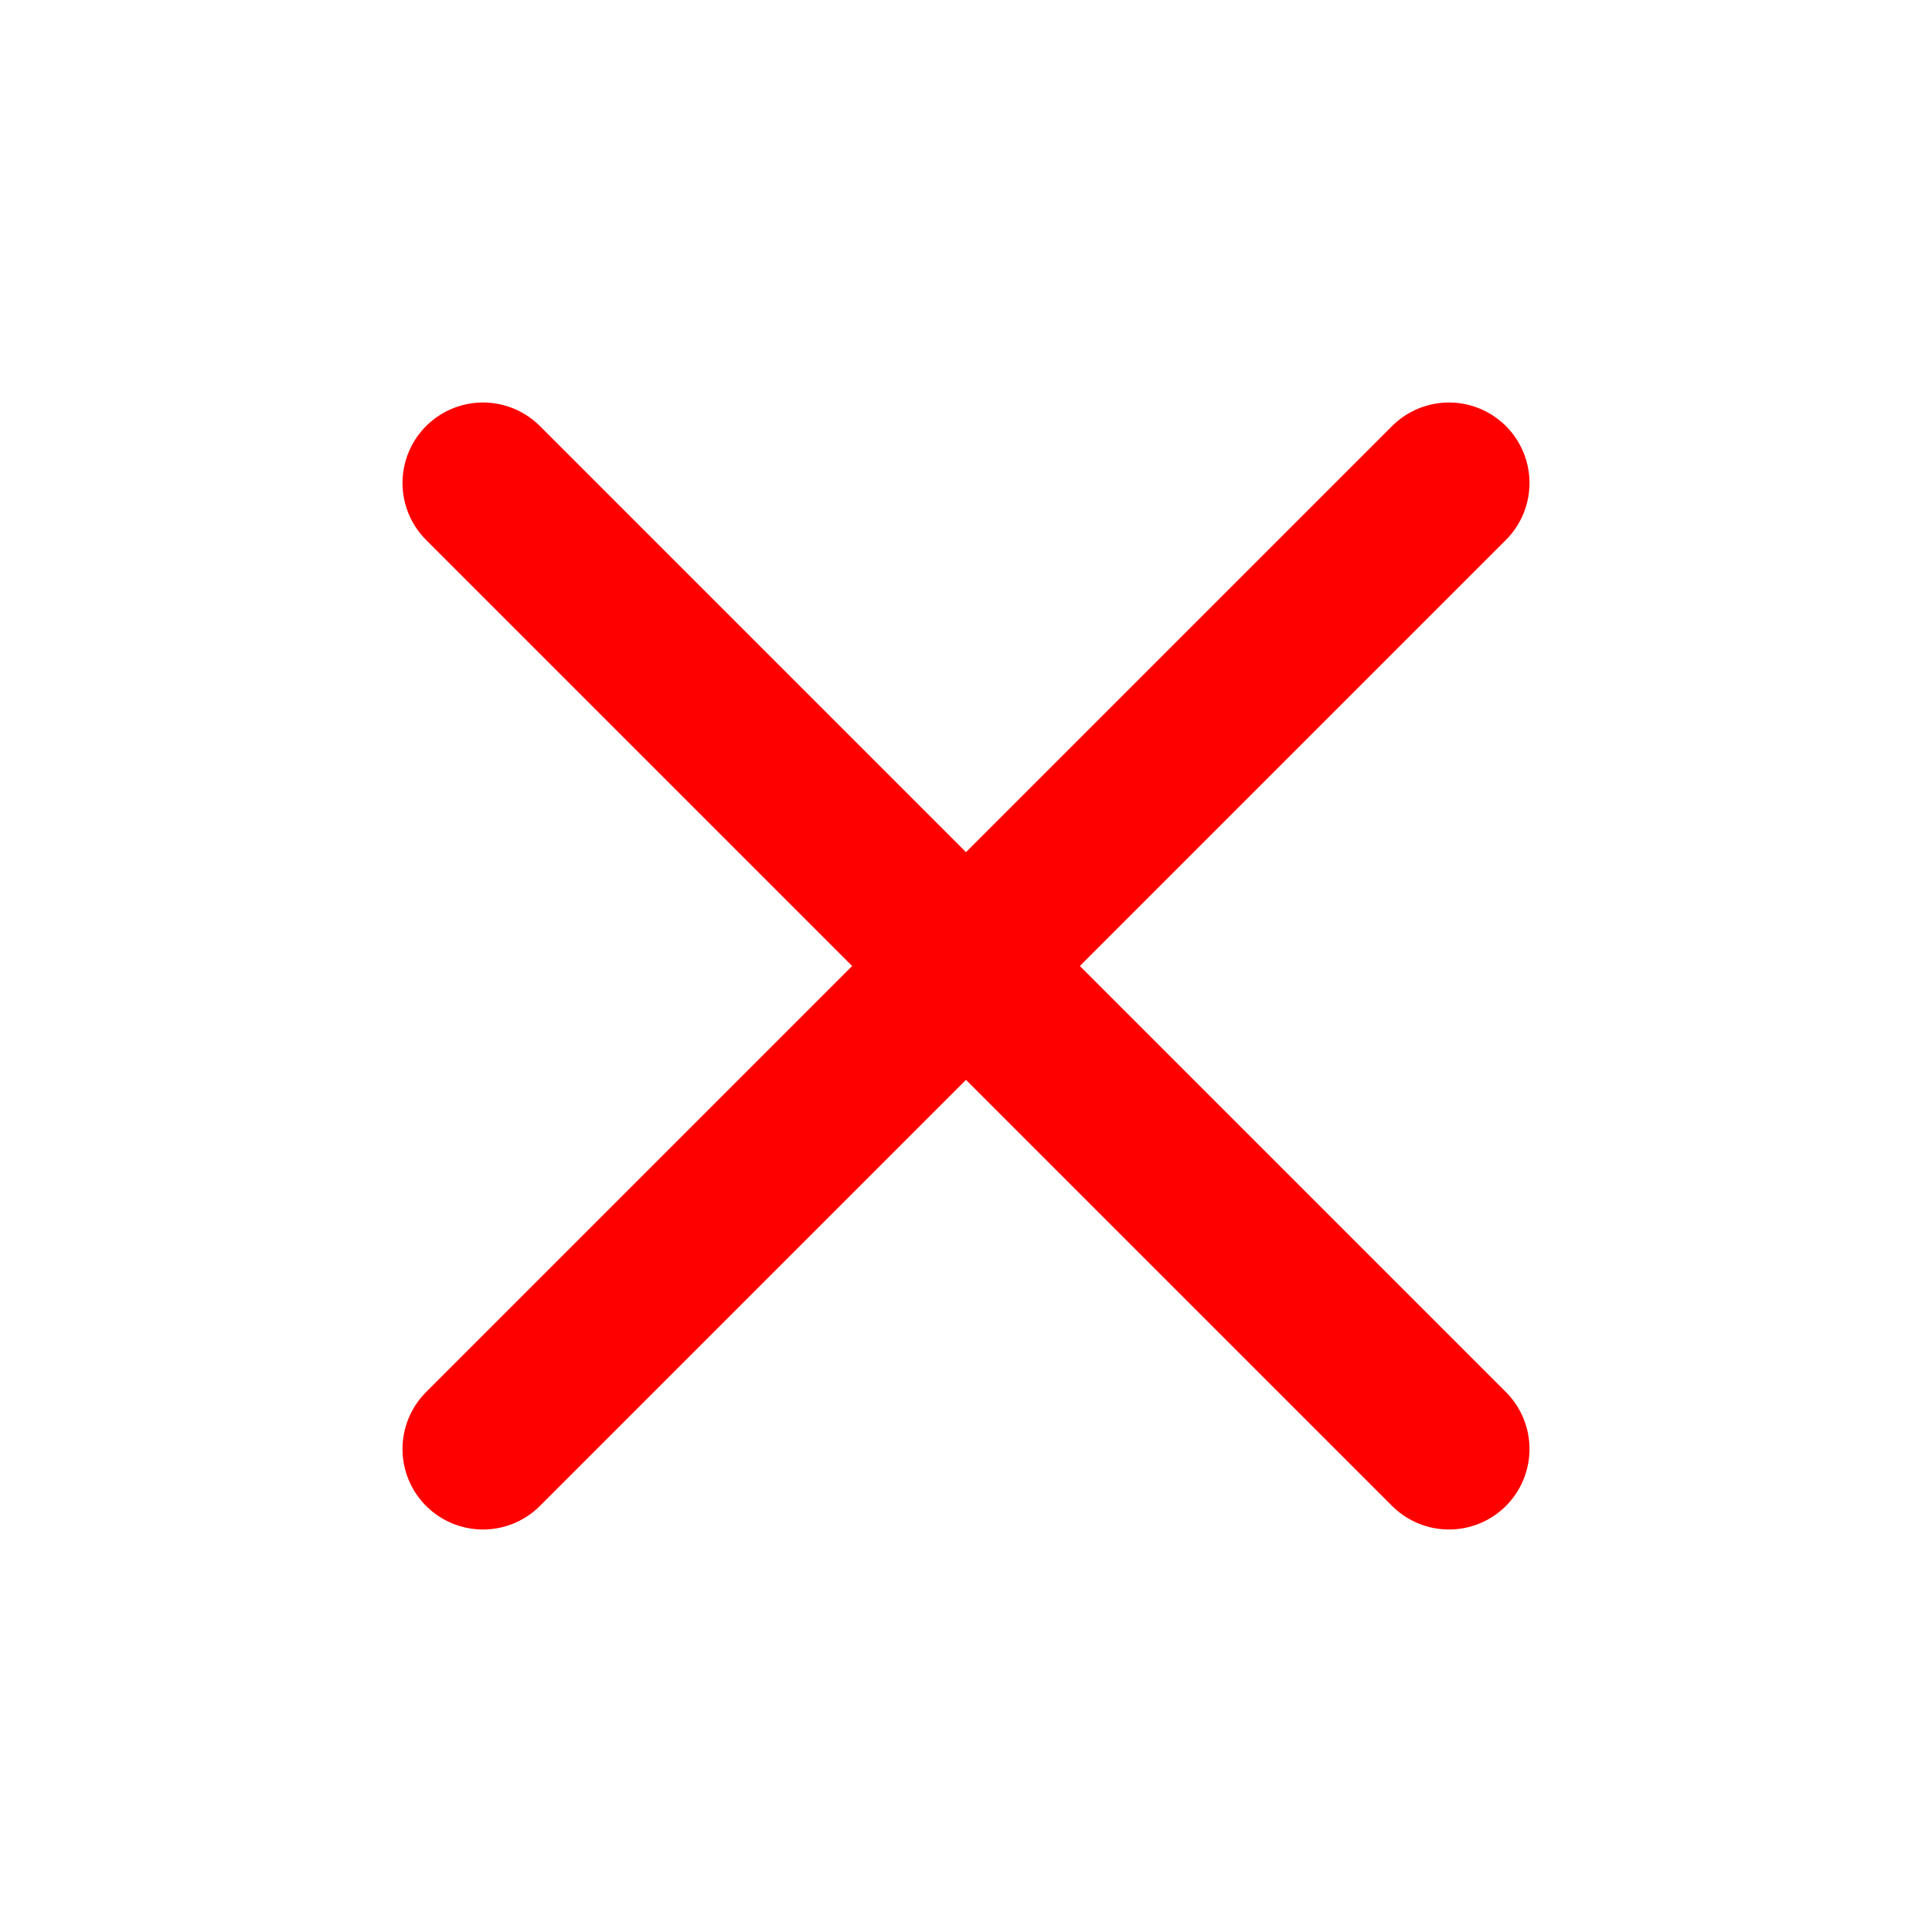
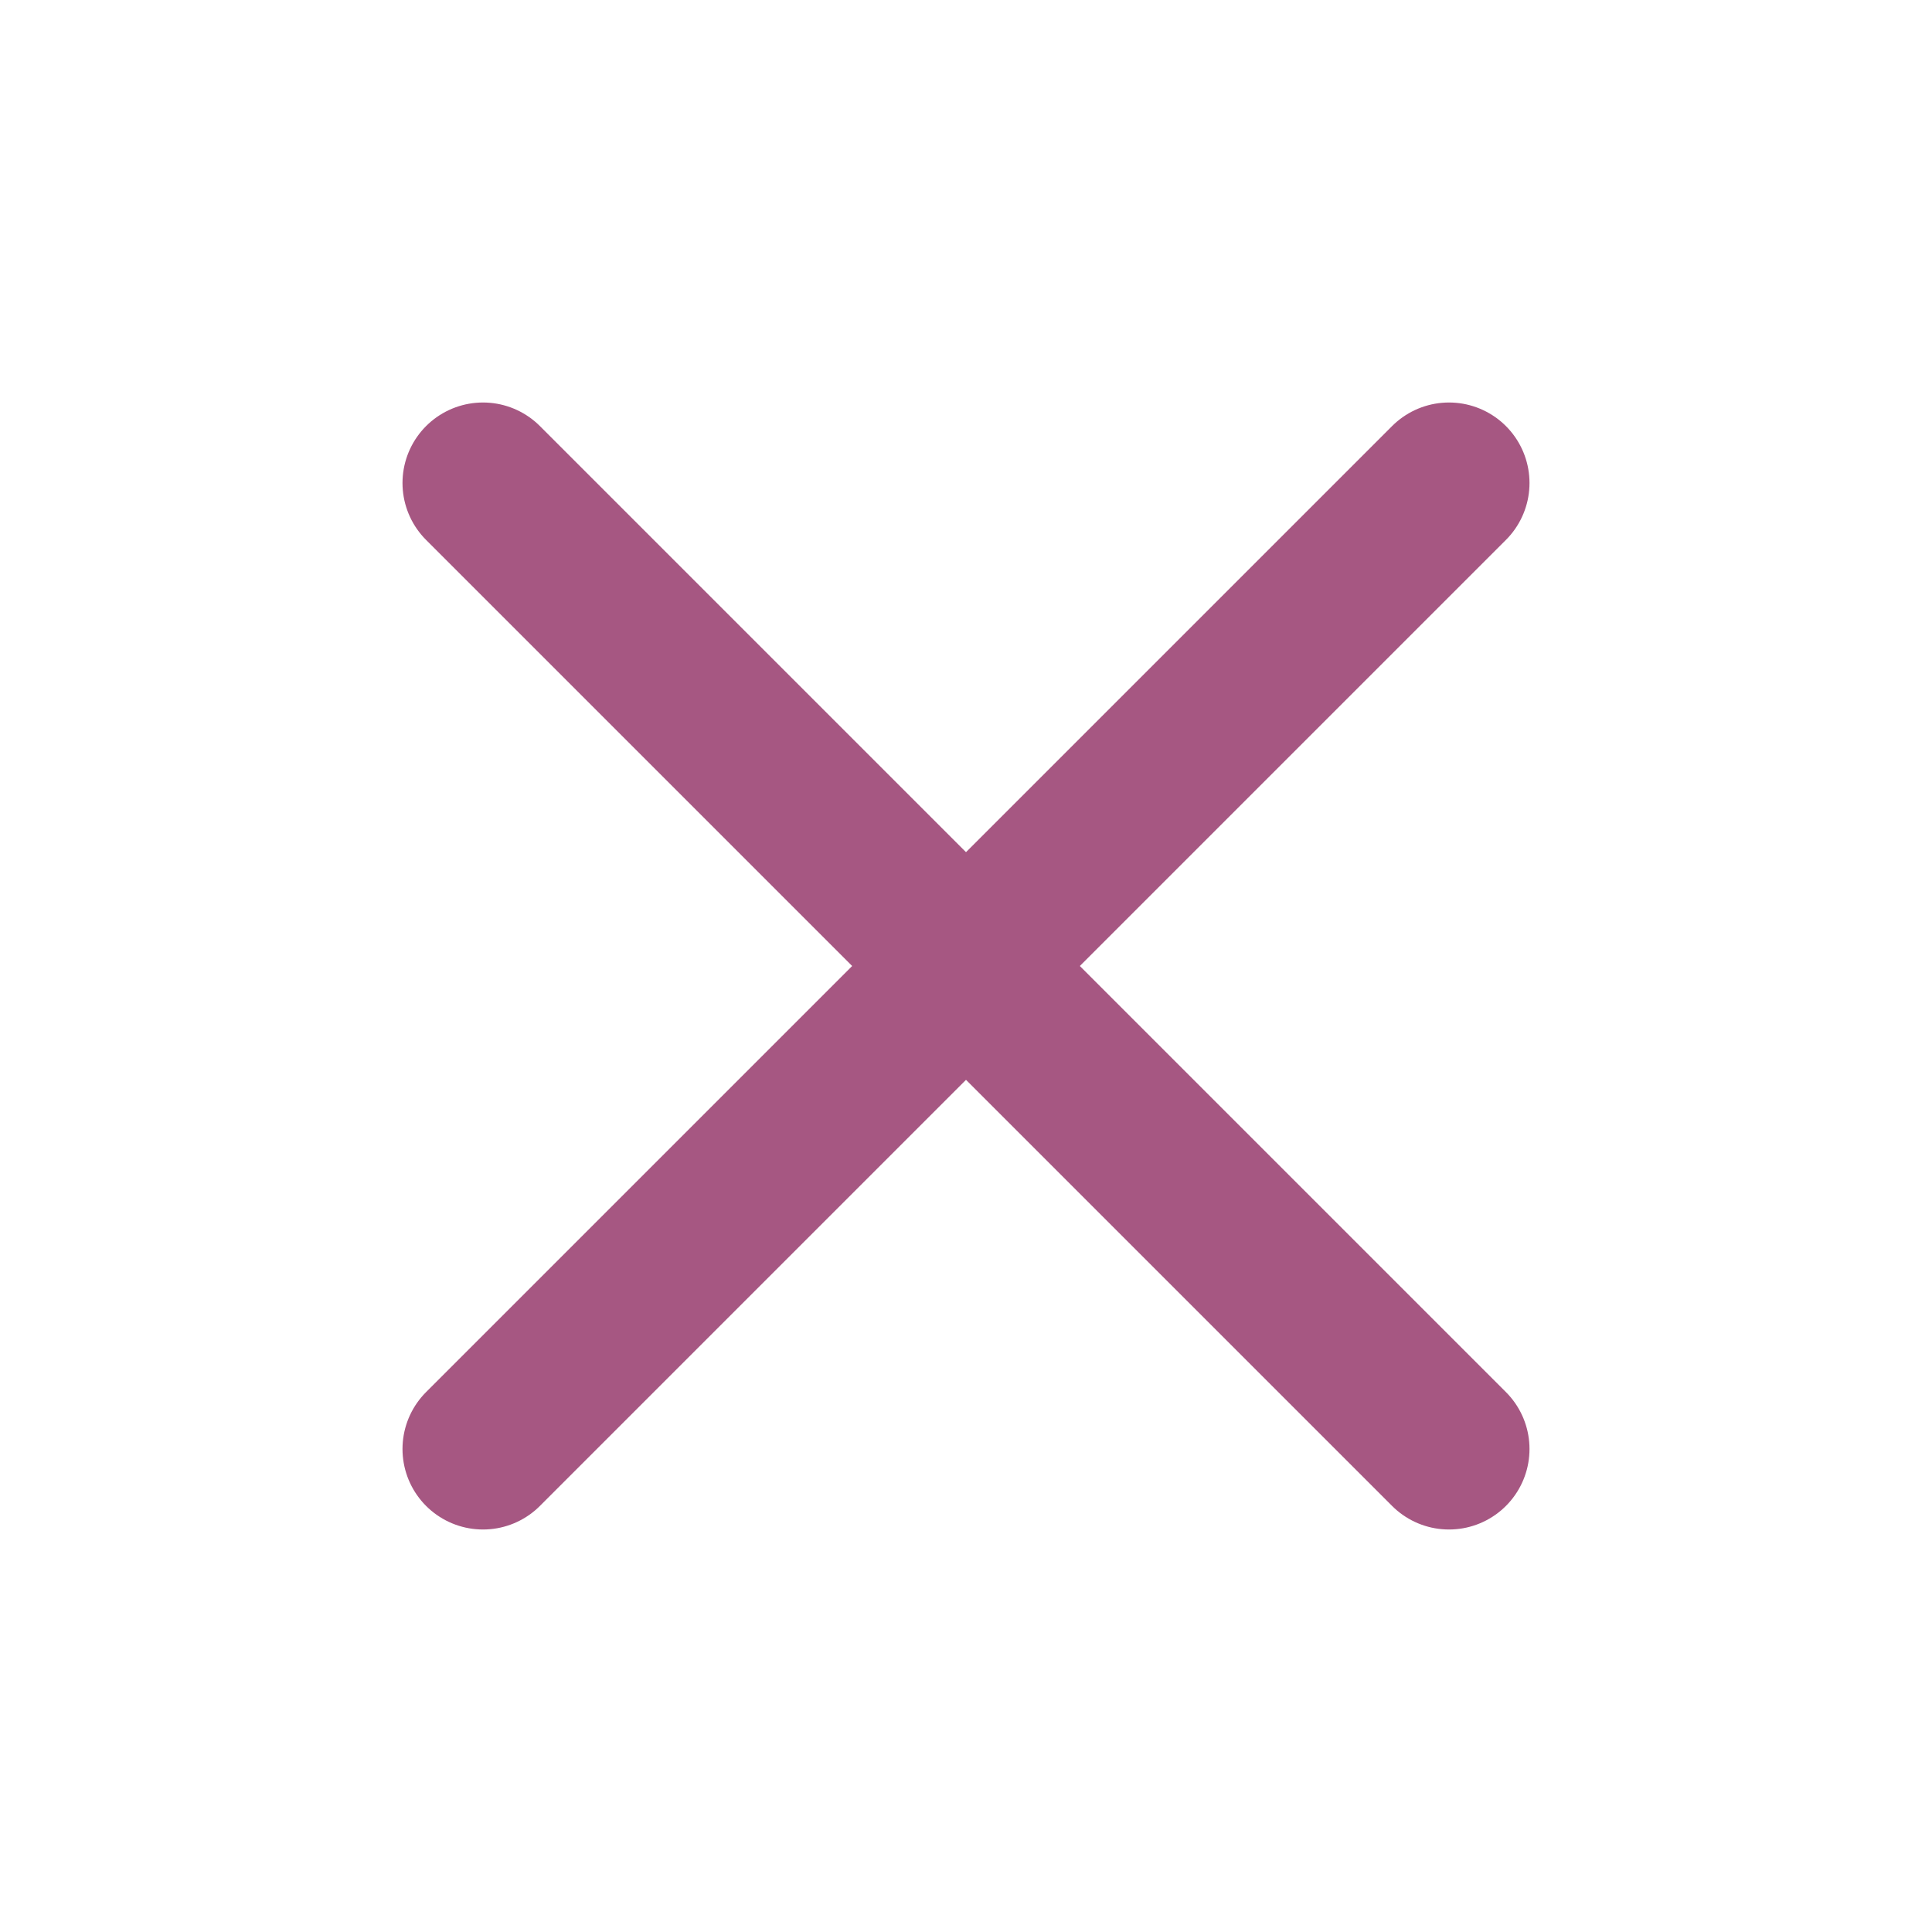
- <svg xmlns="http://www.w3.org/2000/svg" width="24" height="24" viewBox="0 0 24 24" fill="none" stroke="red" stroke-width="2" stroke-linecap="round" stroke-linejoin="round" class="feather feather-x">
+ <svg xmlns="http://www.w3.org/2000/svg" width="24" height="24" viewBox="0 0 24 24" fill="none" stroke="rgb(166, 87, 130)" stroke-width="2" stroke-linecap="round" stroke-linejoin="round" class="feather feather-x">
  <line x1="18" y1="6" x2="6" y2="18" />
  <line x1="6" y1="6" x2="18" y2="18" />
</svg>
